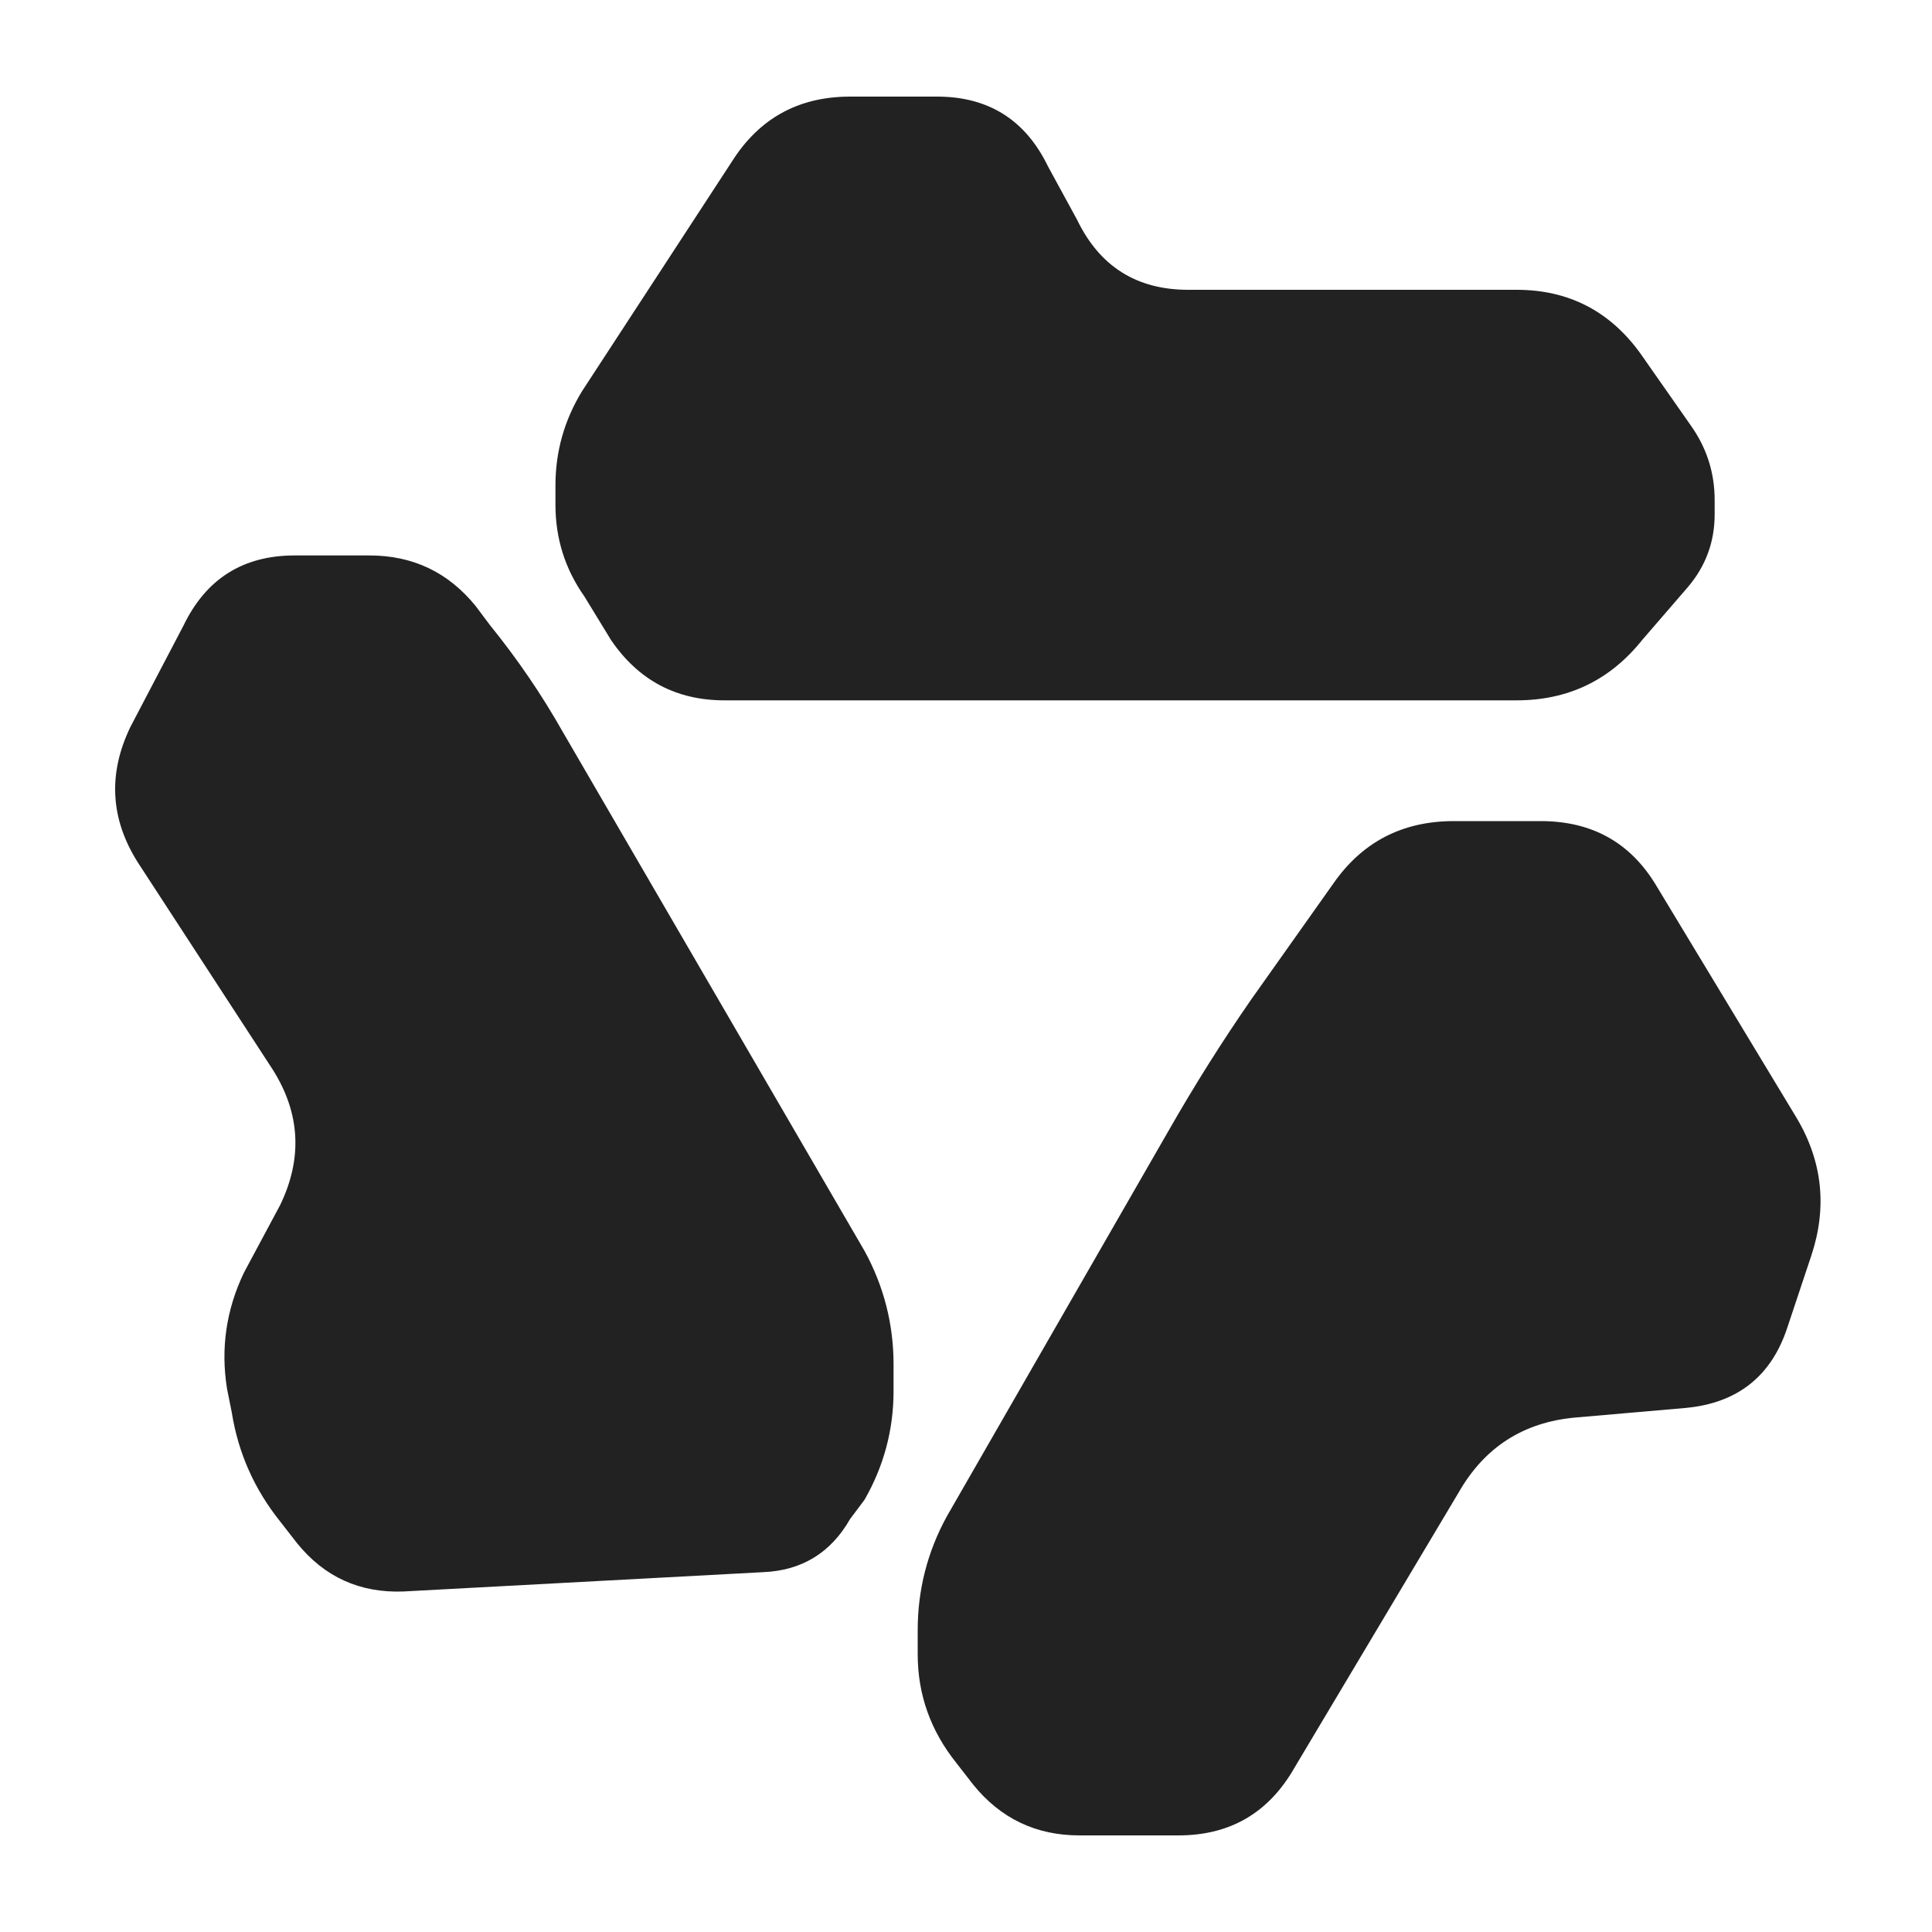
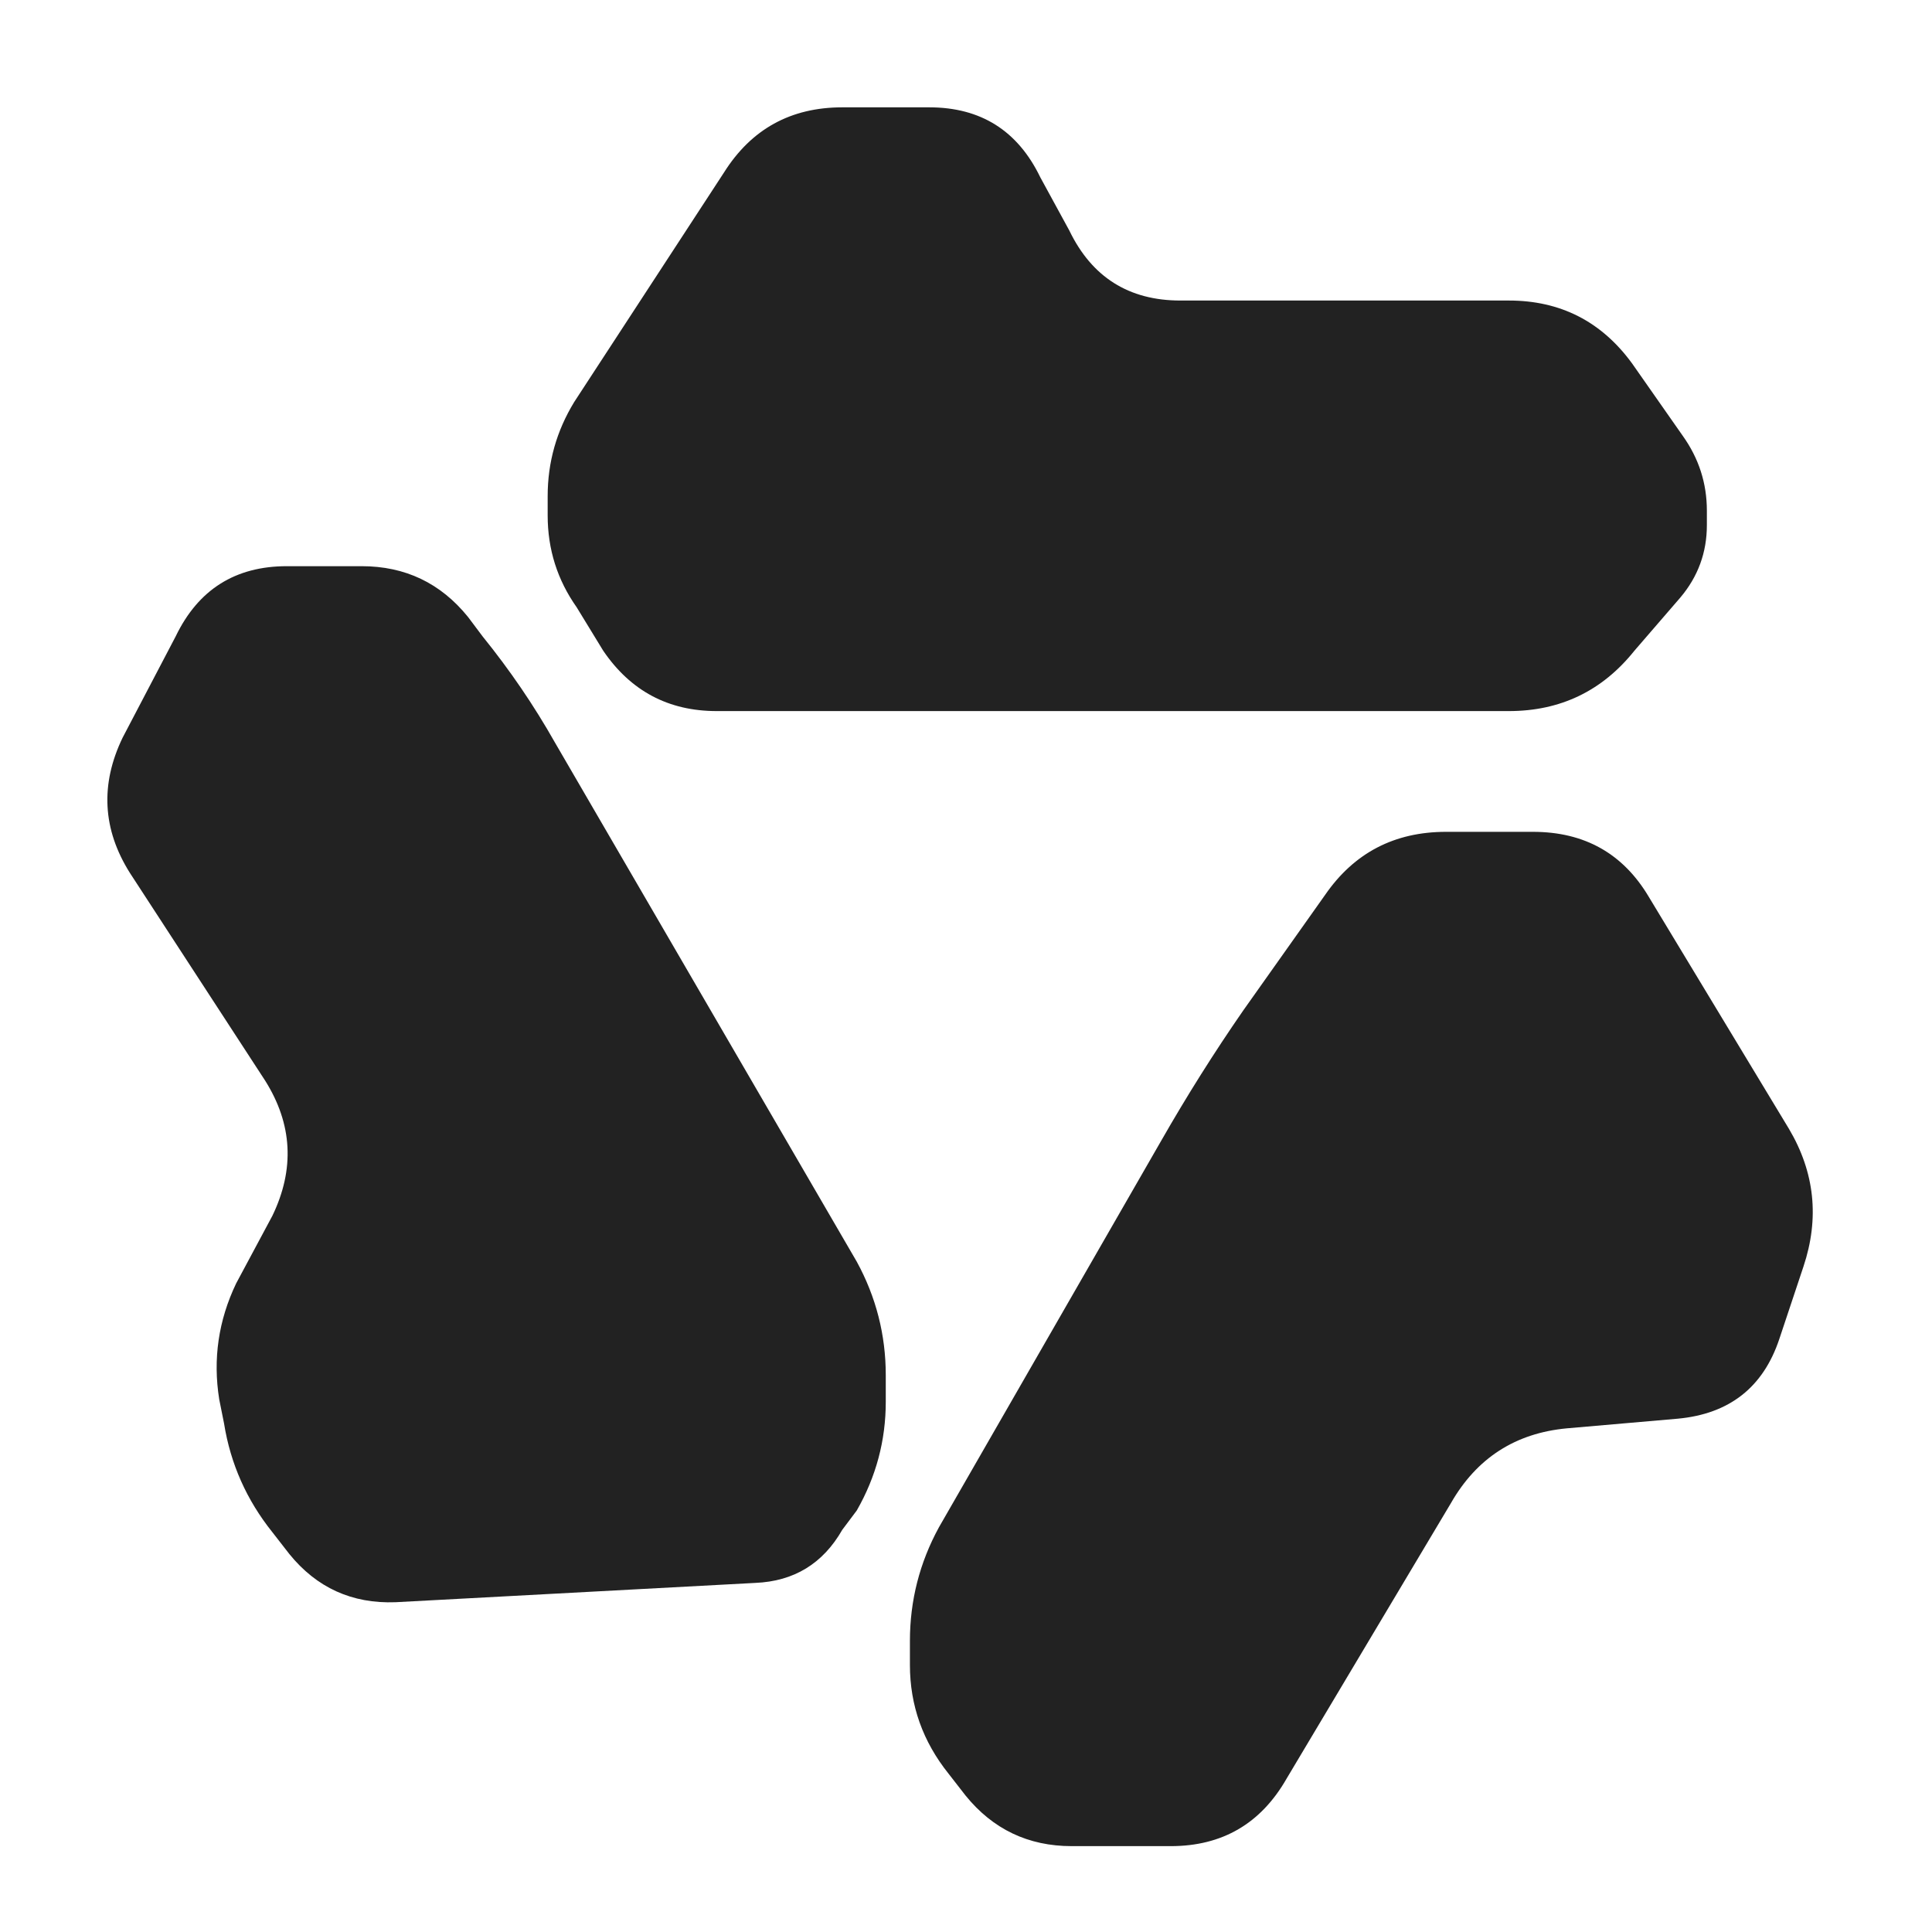
<svg xmlns="http://www.w3.org/2000/svg" width="36px" height="36px" viewBox="0 0 36 36" version="1.1">
-   <g id="export/service/Qwen-light" stroke="none" stroke-width="1" fill="none" fill-rule="evenodd">
-     <g id="Qwen" transform="scale(0.45)" fill="#222222" fill-rule="nonzero">
-       <path d="M35.2 62.9Q34 65 31.6 65.1L16.7 65.9Q14 66 12.3 63.9L11.6 63.0Q10 61 9.6 58.5L9.4 57.5Q9 55 10.1 52.7L11.6 49.9Q13 47 11.3 44.3L5.7 35.7Q4 33 5.4 30.1L7.6 25.9Q9 23 12.2 23.0L15.3 23.0Q18 23 19.7 25.1L20.3 25.9Q22 28 23.3 30.3L35.8 51.8Q37 54 37.0 56.5L37.0 57.6Q37 60 35.8 62.1ZM71.0 21.3Q71 23 69.9 24.3L68.0 26.5Q66 29 62.8 29.0L30.0 29.0Q27 29 25.3 26.5L24.2 24.7Q23 23 23.0 20.9L23.0 20.1Q23 18 24.1 16.2L30.3 6.7Q32 4 35.2 4.0L38.8 4.0Q42 4 43.4 6.9L44.6 9.1Q46 12 49.2 12.0L62.8 12.0Q66 12 67.9 14.6L70.0 17.6Q71 19 71.0 20.7ZM44.7 76.0Q42 76 40.3 73.9L39.6 73.0Q38 71 38.0 68.5L38.0 67.5Q38 65 39.2 62.8L48.4 46.8Q50 44 51.8 41.4L55.2 36.6Q57 34 60.2 34.0L63.8 34.0Q67 34 68.6 36.7L74.4 46.3Q76 49 75.0 52.0L74.0 55.0Q73 58 69.8 58.3L65.2 58.7Q62 59 60.4 61.8L53.6 73.2Q52 76 48.8 76.0Z" />
+   <g id="export/service/Qwen-light" stroke="none" fill="none" fill-rule="nonzero">
+     <g id="Qwen" fill="#222222">
+       <path d="M15.695,28.505 C15.335,29.135 14.795,29.465 14.075,29.495 L7.37,29.855 C6.56,29.885 5.9,29.585 5.39,28.955 L5.075,28.55 C4.595,27.95 4.295,27.275 4.175,26.525 L4.085,26.075 C3.965,25.325 4.07,24.605 4.4,23.915 L5.075,22.655 C5.495,21.785 5.45,20.945 4.94,20.135 L2.42,16.265 C1.91,15.455 1.865,14.615 2.285,13.745 L3.275,11.855 C3.695,10.985 4.385,10.55 5.345,10.55 L6.74,10.55 C7.55,10.55 8.21,10.865 8.72,11.495 L8.99,11.855 C9.5,12.485 9.95,13.145 10.34,13.835 L15.965,23.51 C16.325,24.17 16.505,24.875 16.505,25.625 L16.505,26.12 C16.505,26.84 16.325,27.515 15.965,28.145 L15.695,28.505 Z M31.805,9.785 C31.805,10.295 31.64,10.745 31.31,11.135 L30.455,12.125 C29.855,12.875 29.075,13.25 28.115,13.25 L13.355,13.25 C12.455,13.25 11.75,12.875 11.24,12.125 L10.745,11.315 C10.385,10.805 10.205,10.235 10.205,9.605 L10.205,9.245 C10.205,8.615 10.37,8.03 10.7,7.49 L13.49,3.215 C14,2.405 14.735,2 15.695,2 L17.315,2 C18.275,2 18.965,2.435 19.385,3.305 L19.925,4.295 C20.345,5.165 21.035,5.6 21.995,5.6 L28.115,5.6 C29.075,5.6 29.84,5.99 30.41,6.77 L31.355,8.12 C31.655,8.54 31.805,9.005 31.805,9.515 L31.805,9.785 Z M19.97,34.4 C19.16,34.4 18.5,34.085 17.99,33.455 L17.675,33.05 C17.195,32.45 16.955,31.775 16.955,31.025 L16.955,30.575 C16.955,29.825 17.135,29.12 17.495,28.46 L21.635,21.26 C22.115,20.42 22.625,19.61 23.165,18.83 L24.695,16.67 C25.235,15.89 25.985,15.5 26.945,15.5 L28.565,15.5 C29.525,15.5 30.245,15.905 30.725,16.715 L33.335,21.035 C33.815,21.845 33.905,22.7 33.605,23.6 L33.155,24.95 C32.855,25.85 32.225,26.345 31.265,26.435 L29.195,26.615 C28.235,26.705 27.515,27.17 27.035,28.01 L23.975,33.14 C23.495,33.98 22.775,34.4 21.815,34.4 L19.97,34.4 Z" id="Shape" />
    </g>
  </g>
</svg>
